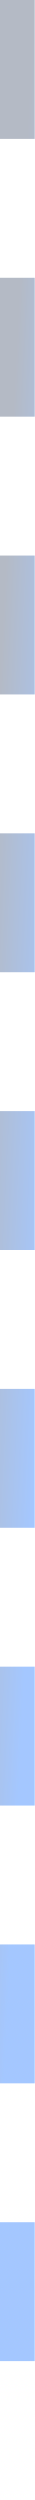
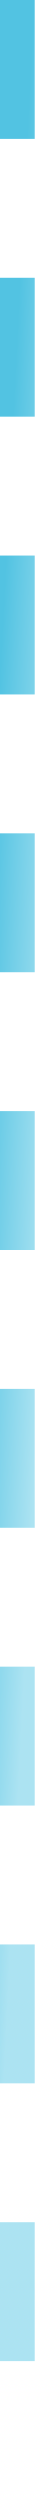
<svg xmlns="http://www.w3.org/2000/svg" width="1" height="72" viewBox="0 0 1 72" fill="none">
  <path d="M0.5 0V71.5" stroke="url(#paint0_linear_1_5743)" stroke-dasharray="4 4" />
  <defs>
    <linearGradient id="paint0_linear_1_5743" x1="1" y1="-0.5" x2="3.15" y2="-0.392" gradientUnits="userSpaceOnUse">
-       <stop stop-color="#B4BAC5" />
-       <stop offset="1" stop-color="#A4C7FF" />
+       <stop stop-color="#52C3E2" />
+       <stop offset="1" stop-color="#ACE3F2" />
    </linearGradient>
  </defs>
</svg>
